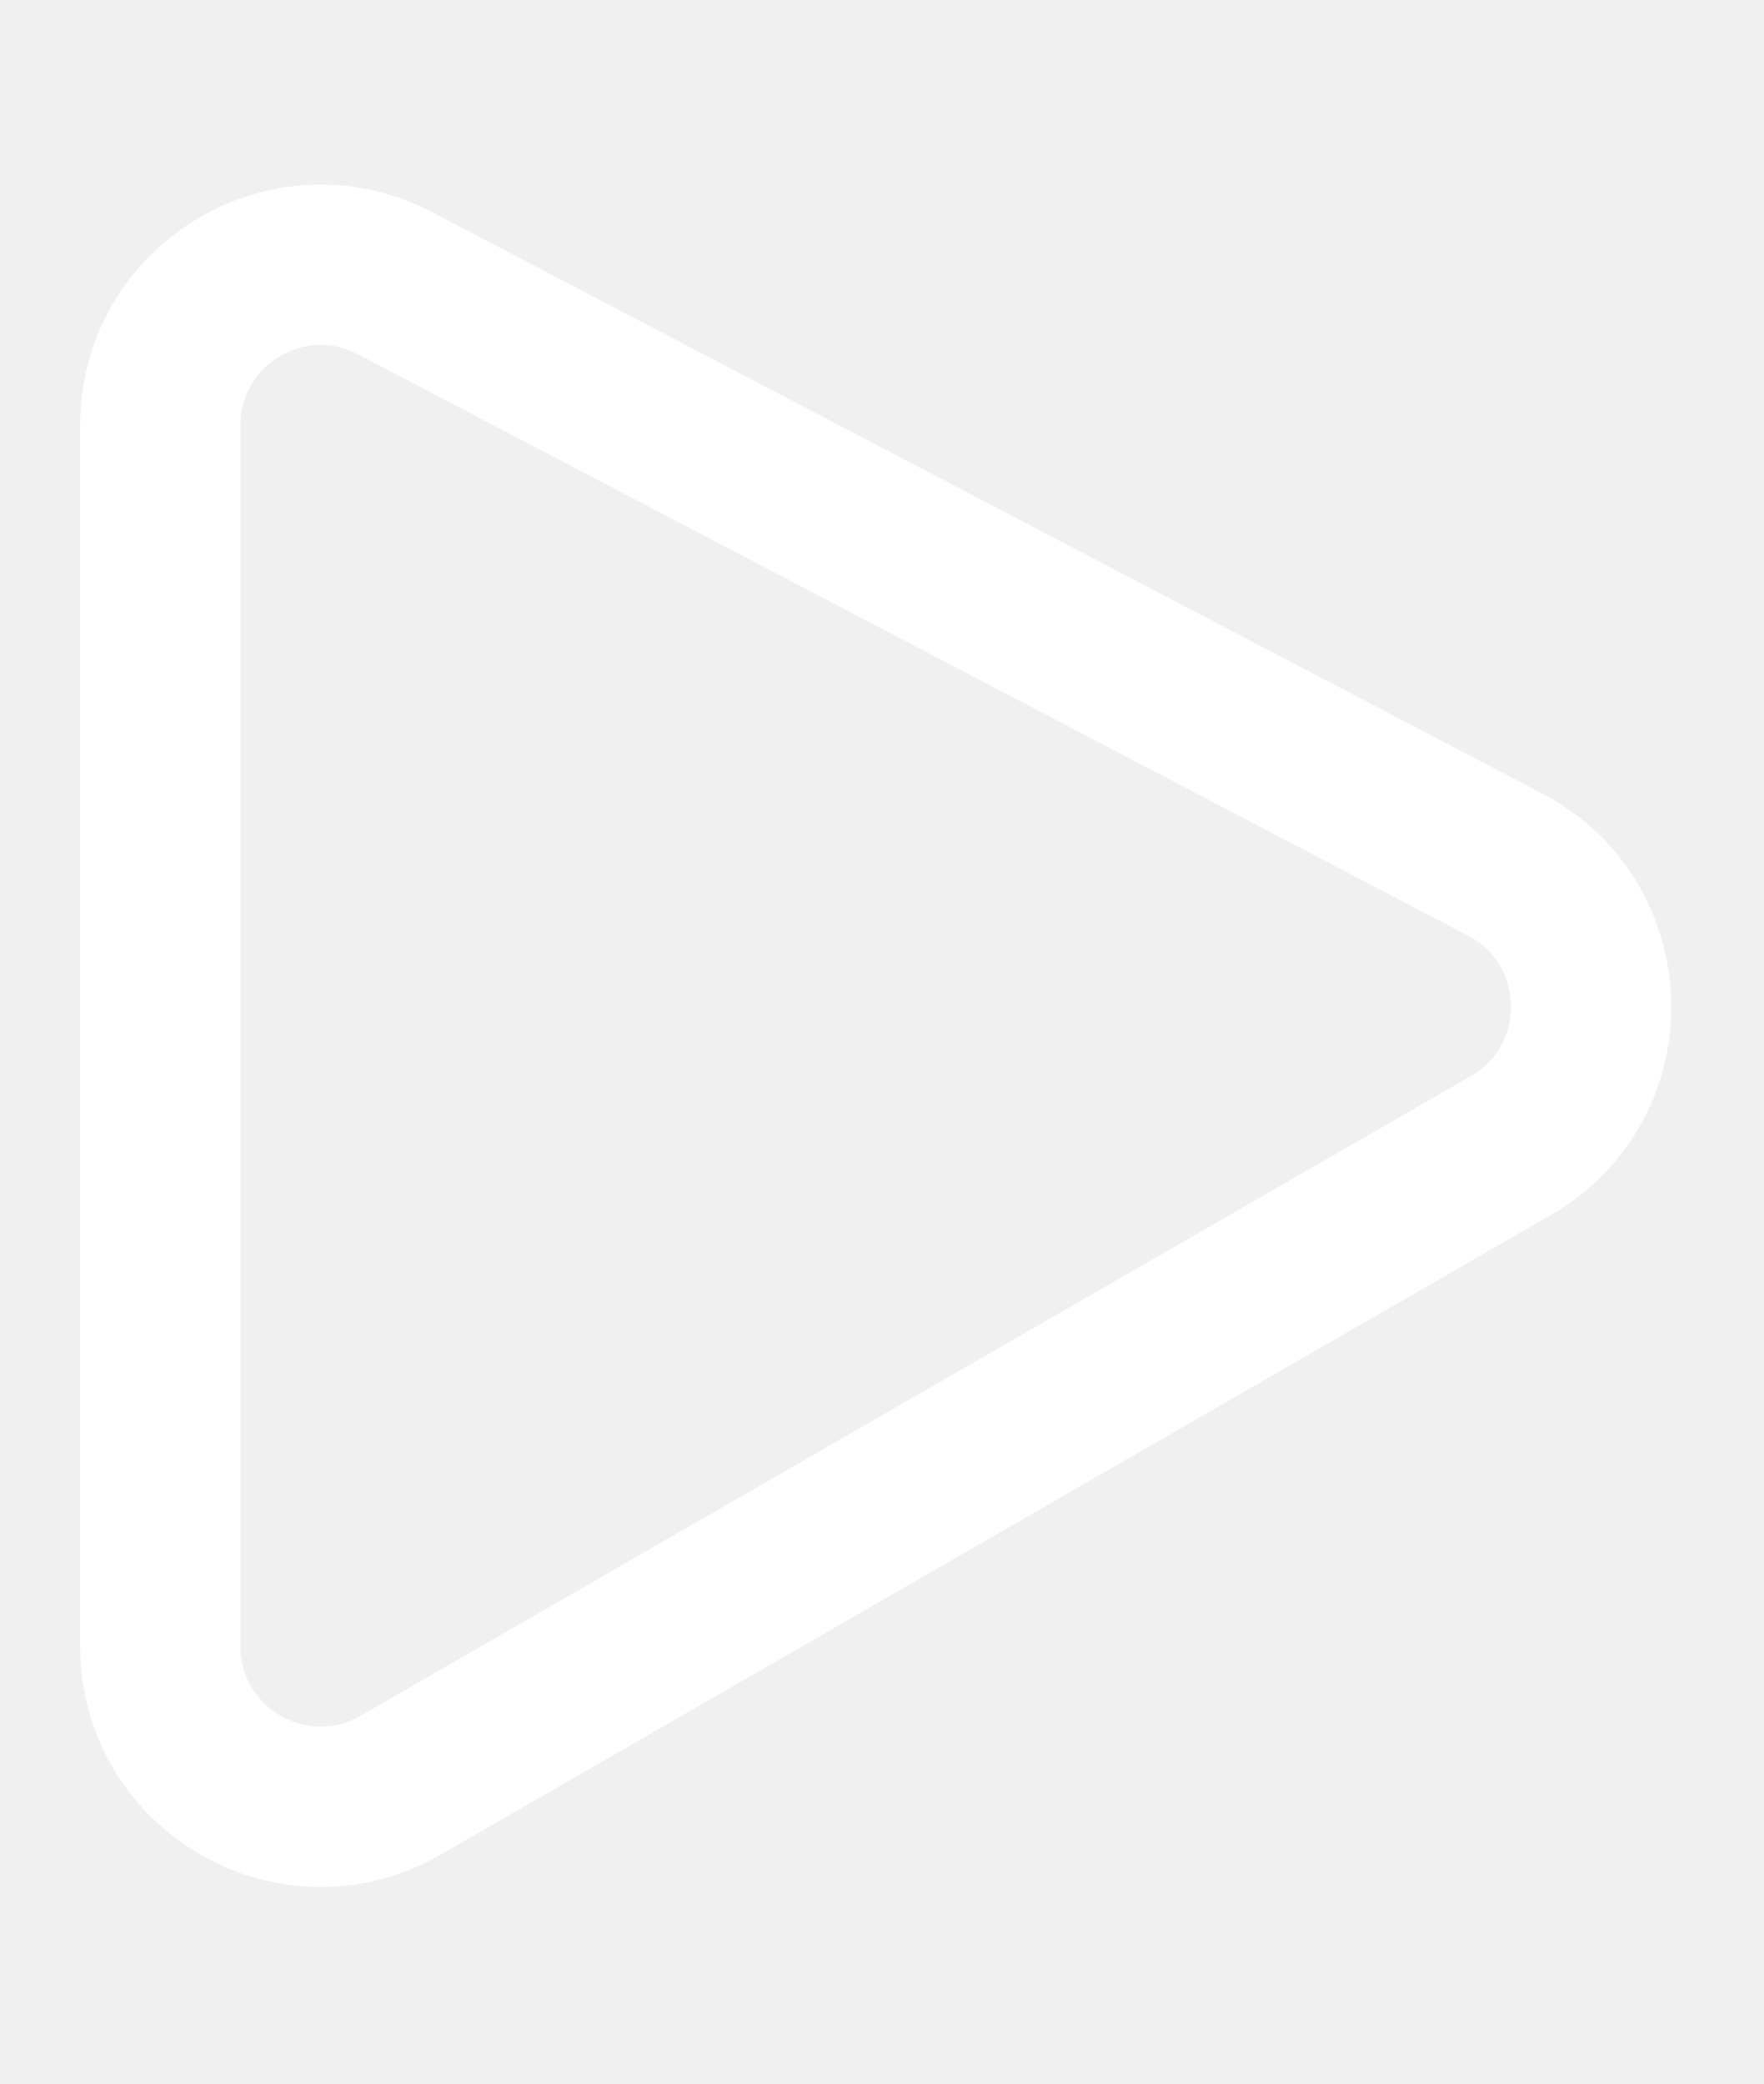
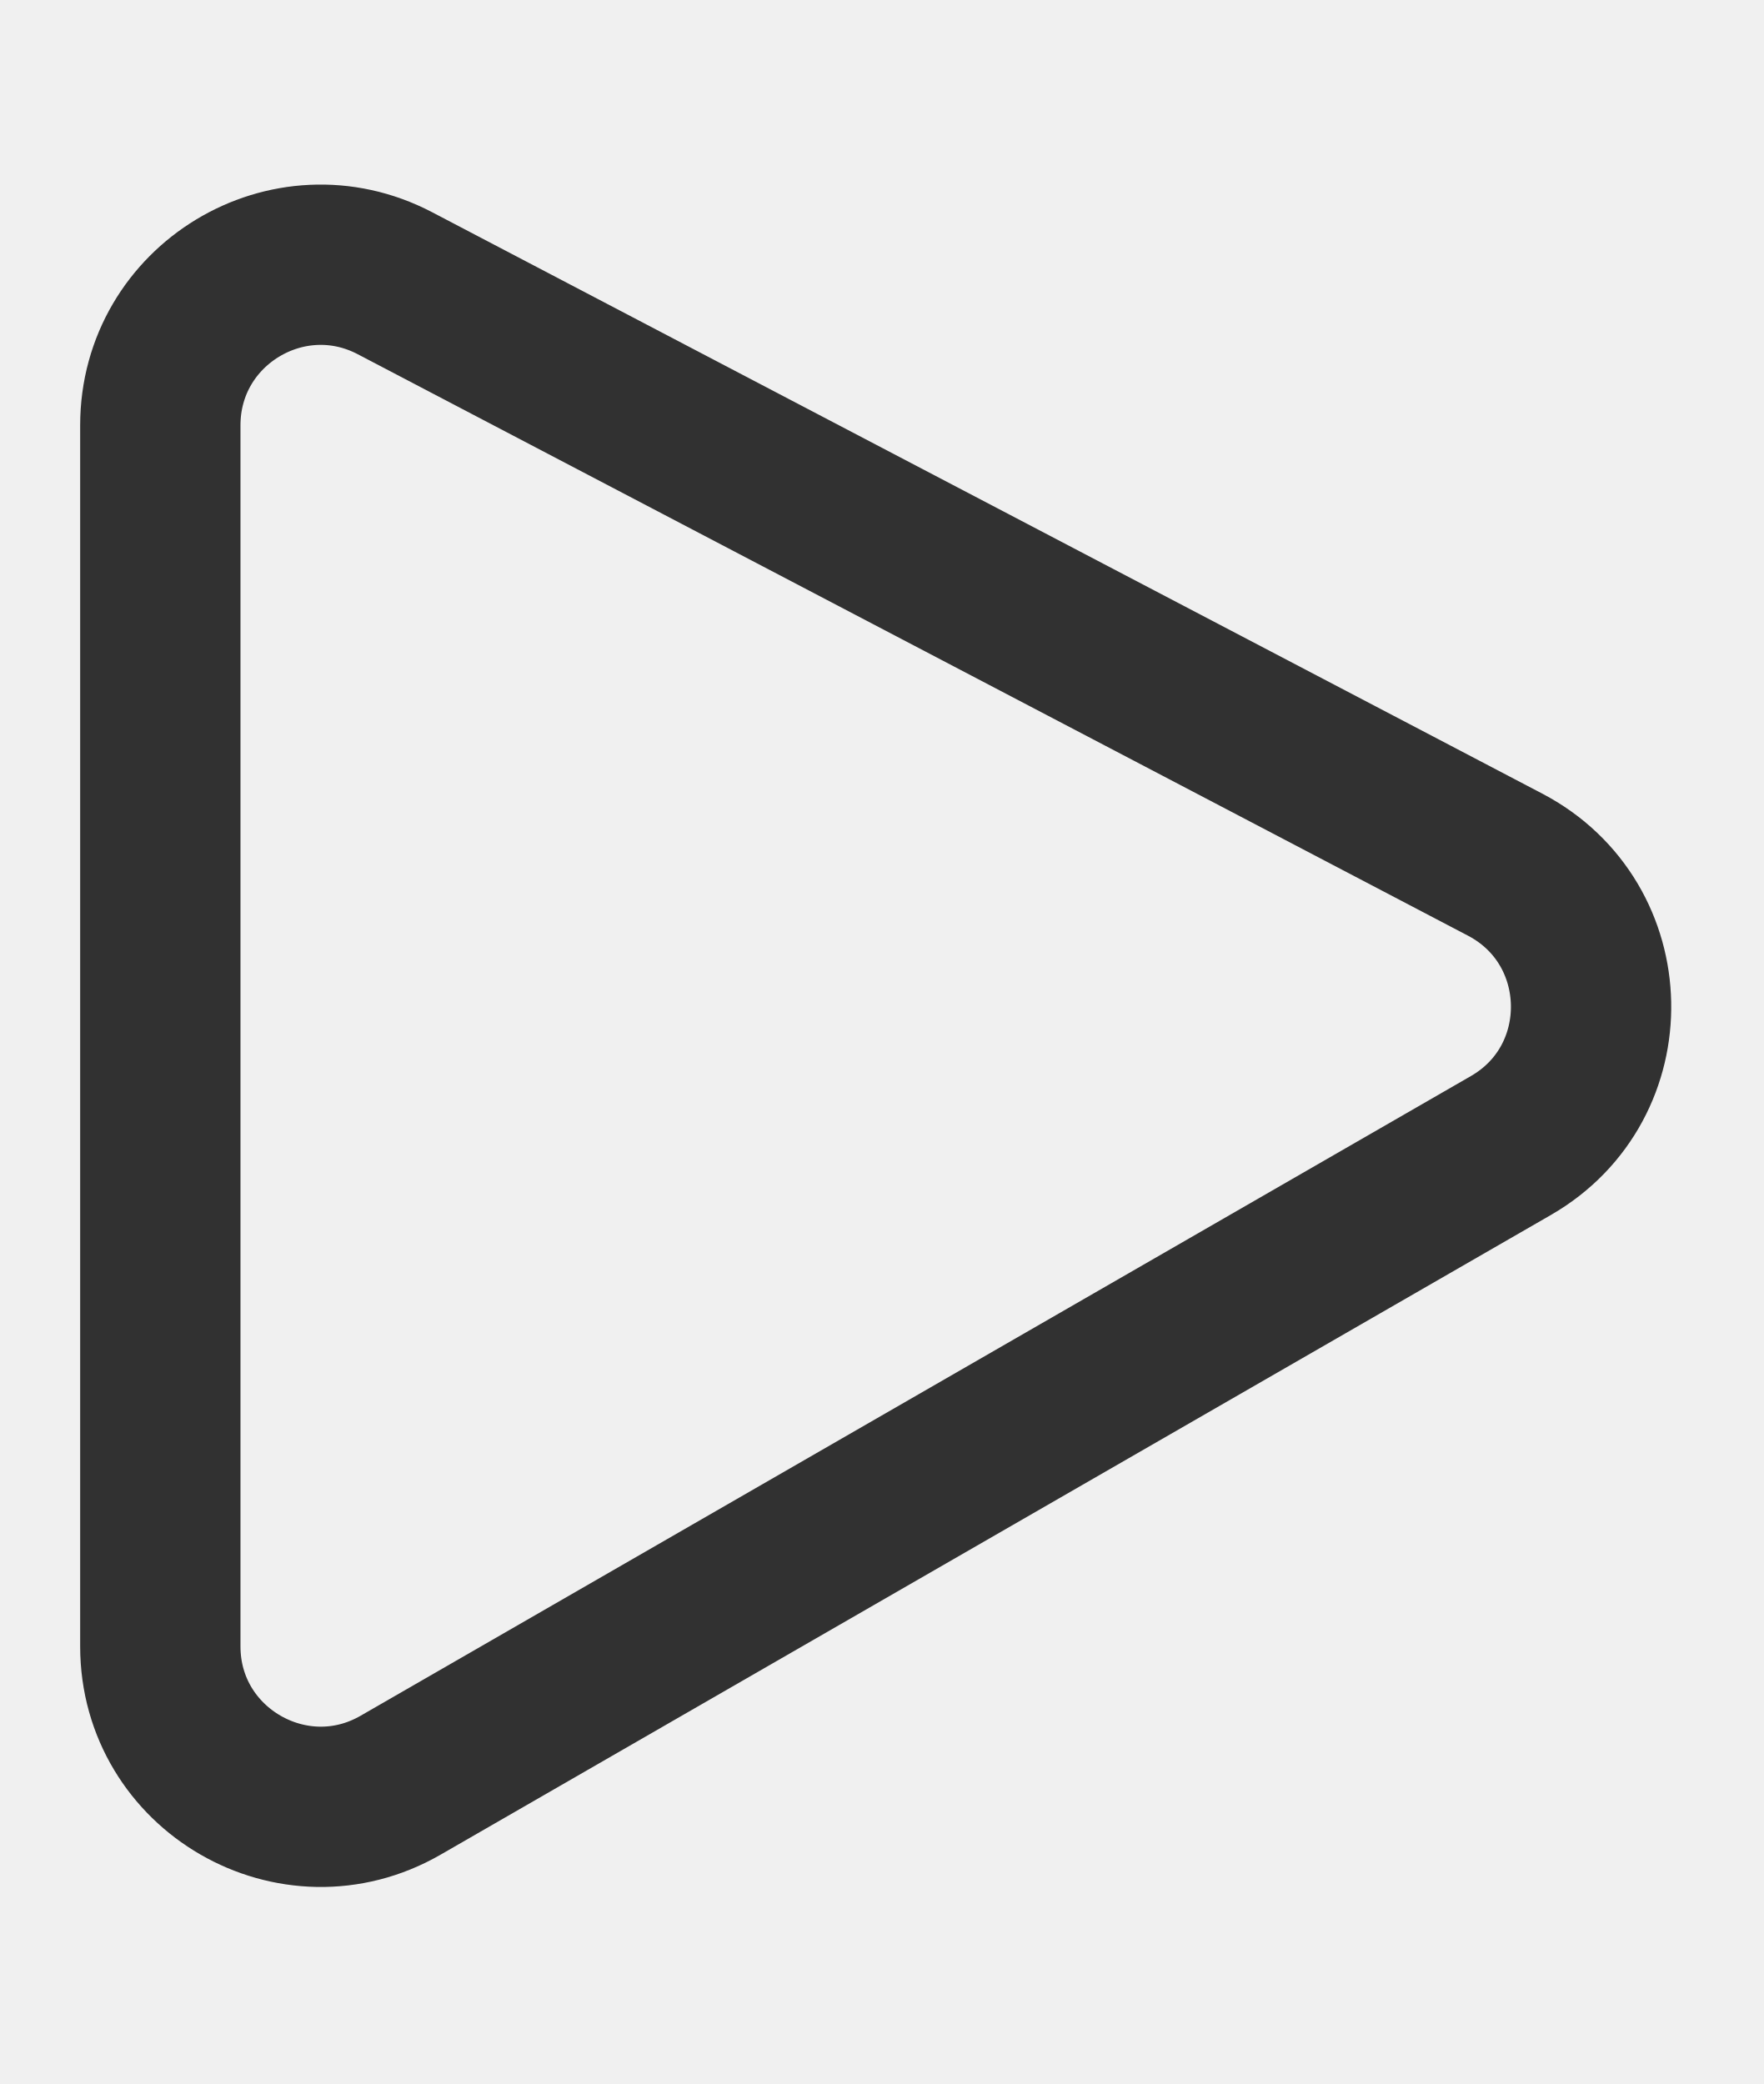
<svg xmlns="http://www.w3.org/2000/svg" width="11" height="13" viewBox="0 0 11 13" fill="none">
-   <path d="M9.389 5.394L2.464 1.767C1.798 1.418 1 1.901 1 2.653V10.27C1 11.039 1.833 11.52 2.499 11.136L9.424 7.146C10.107 6.753 10.087 5.76 9.389 5.394Z" stroke="white" stroke-width="1" />
+   <path d="M9.389 5.394L2.464 1.767C1.798 1.418 1 1.901 1 2.653V10.27C1 11.039 1.833 11.52 2.499 11.136L9.424 7.146C10.107 6.753 10.087 5.76 9.389 5.394Z" stroke="#313131" stroke-width="1" />
</svg>
